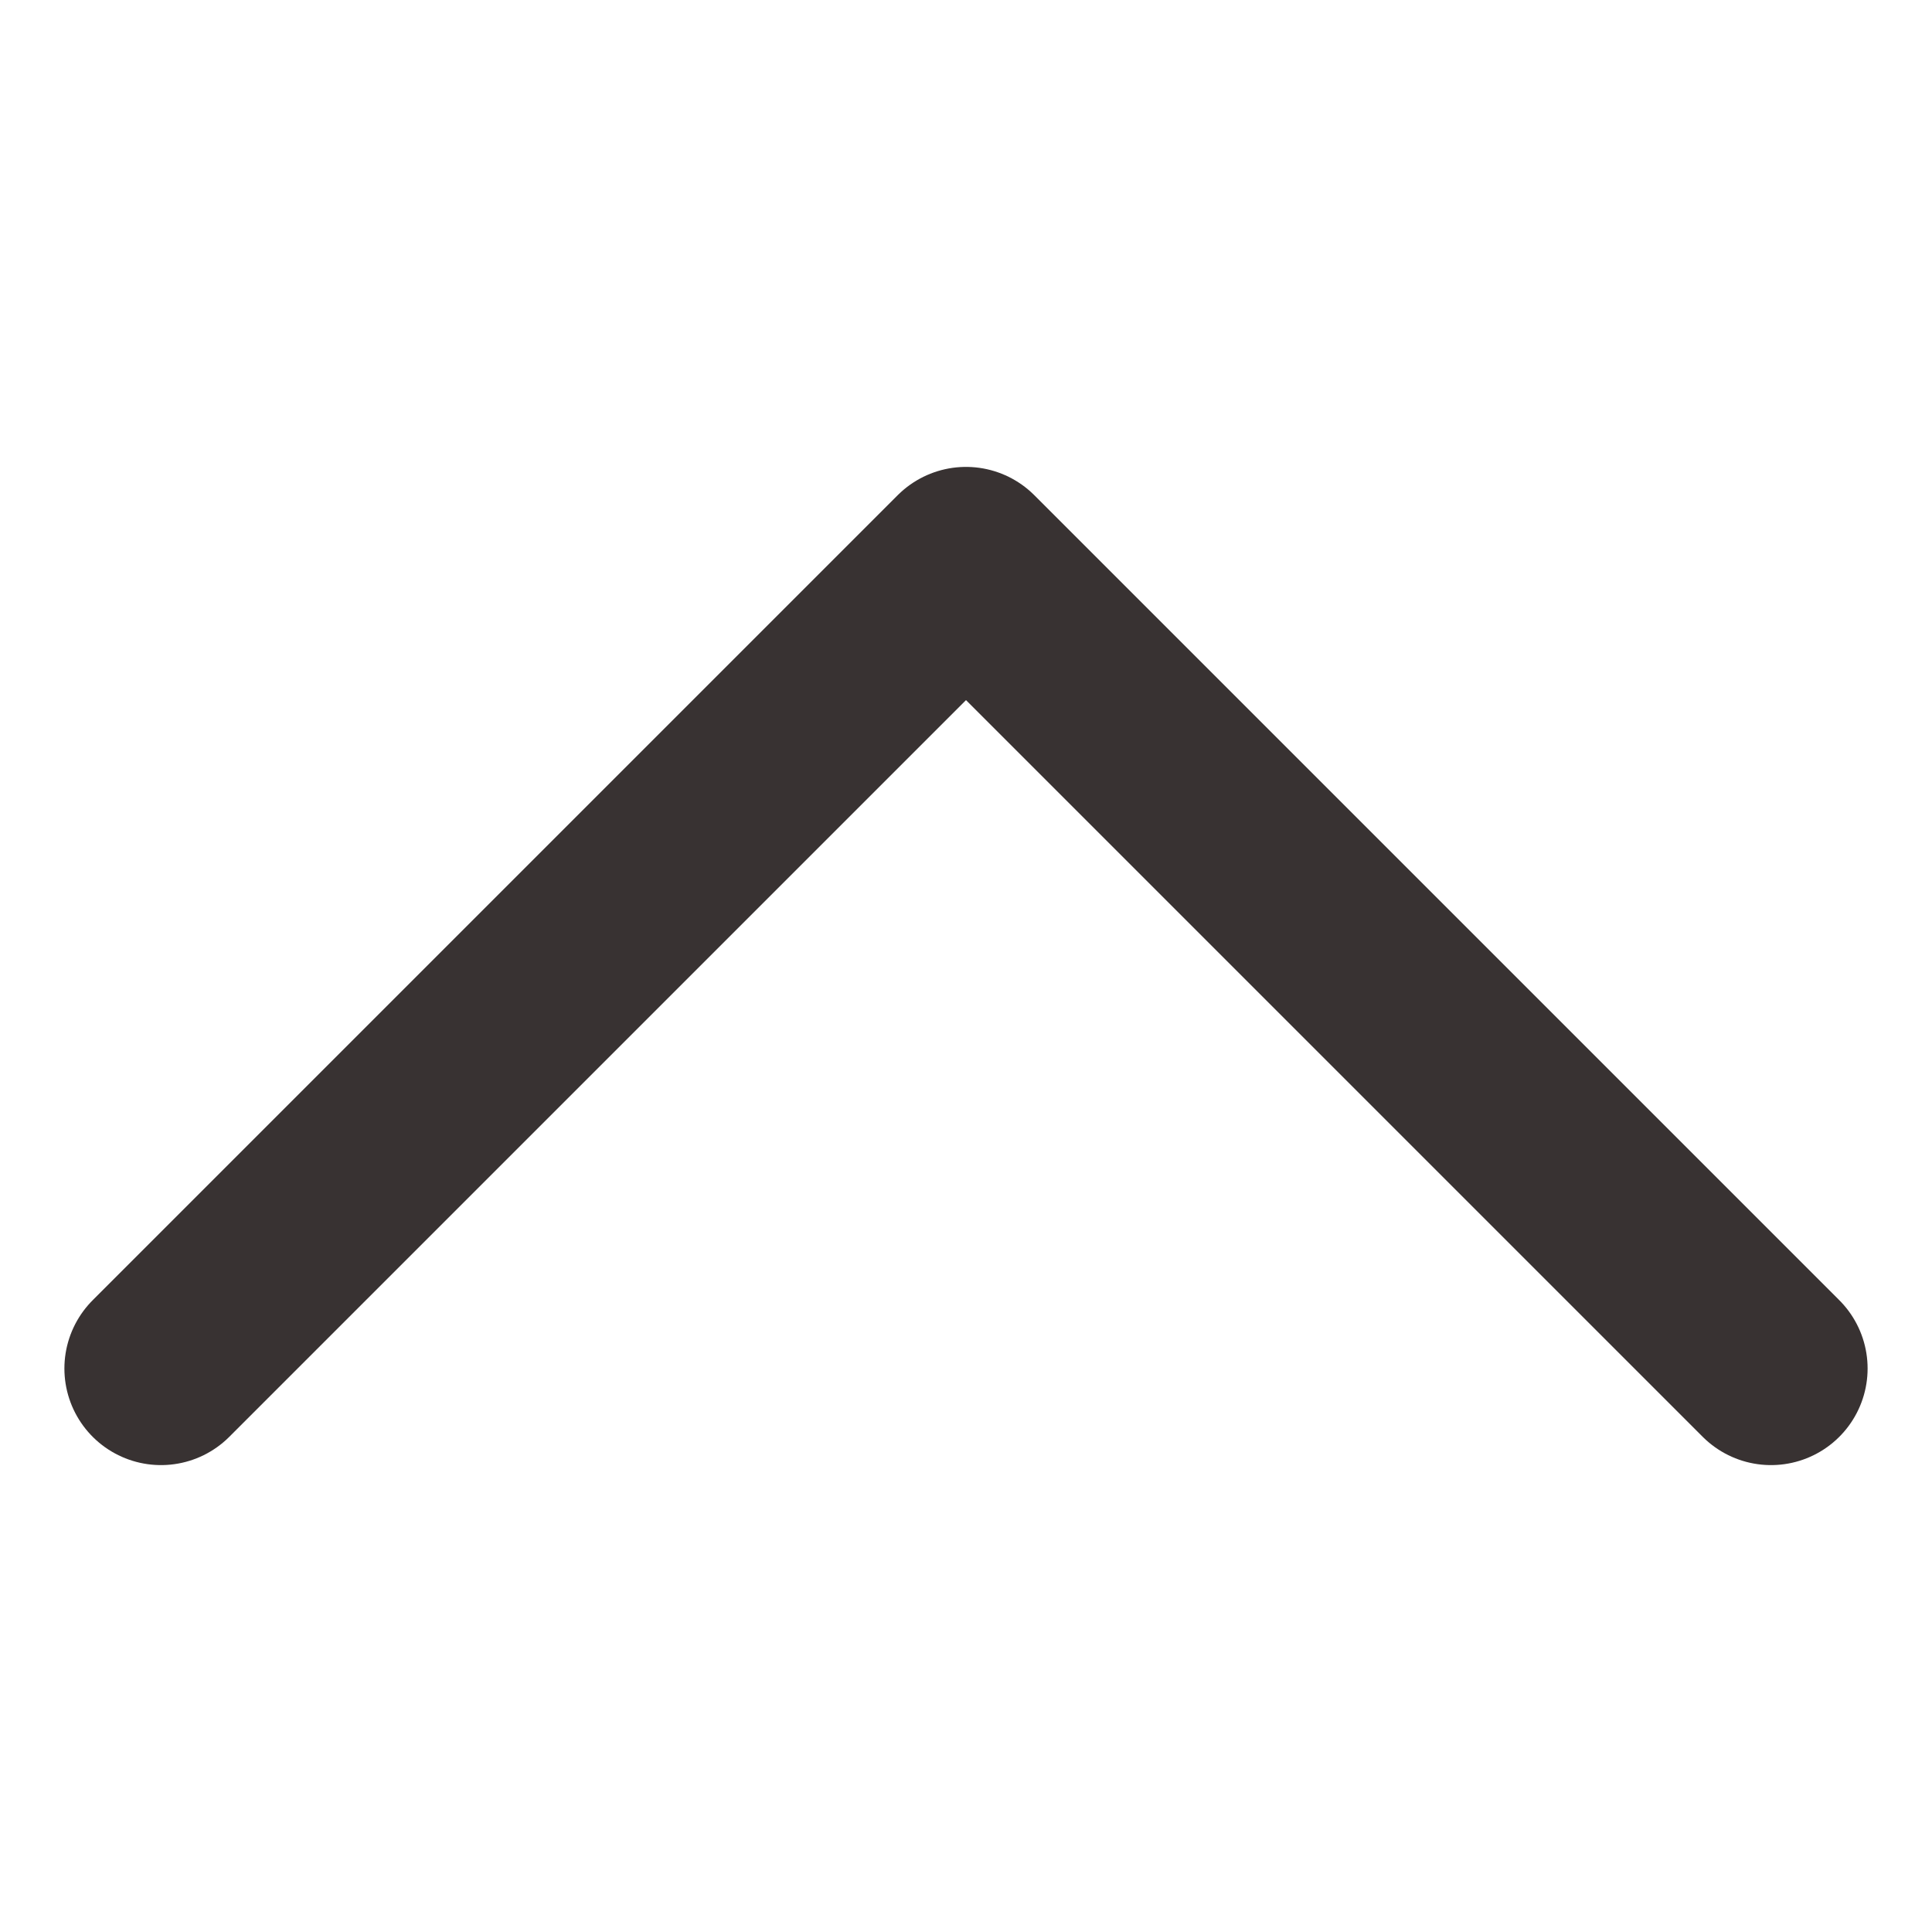
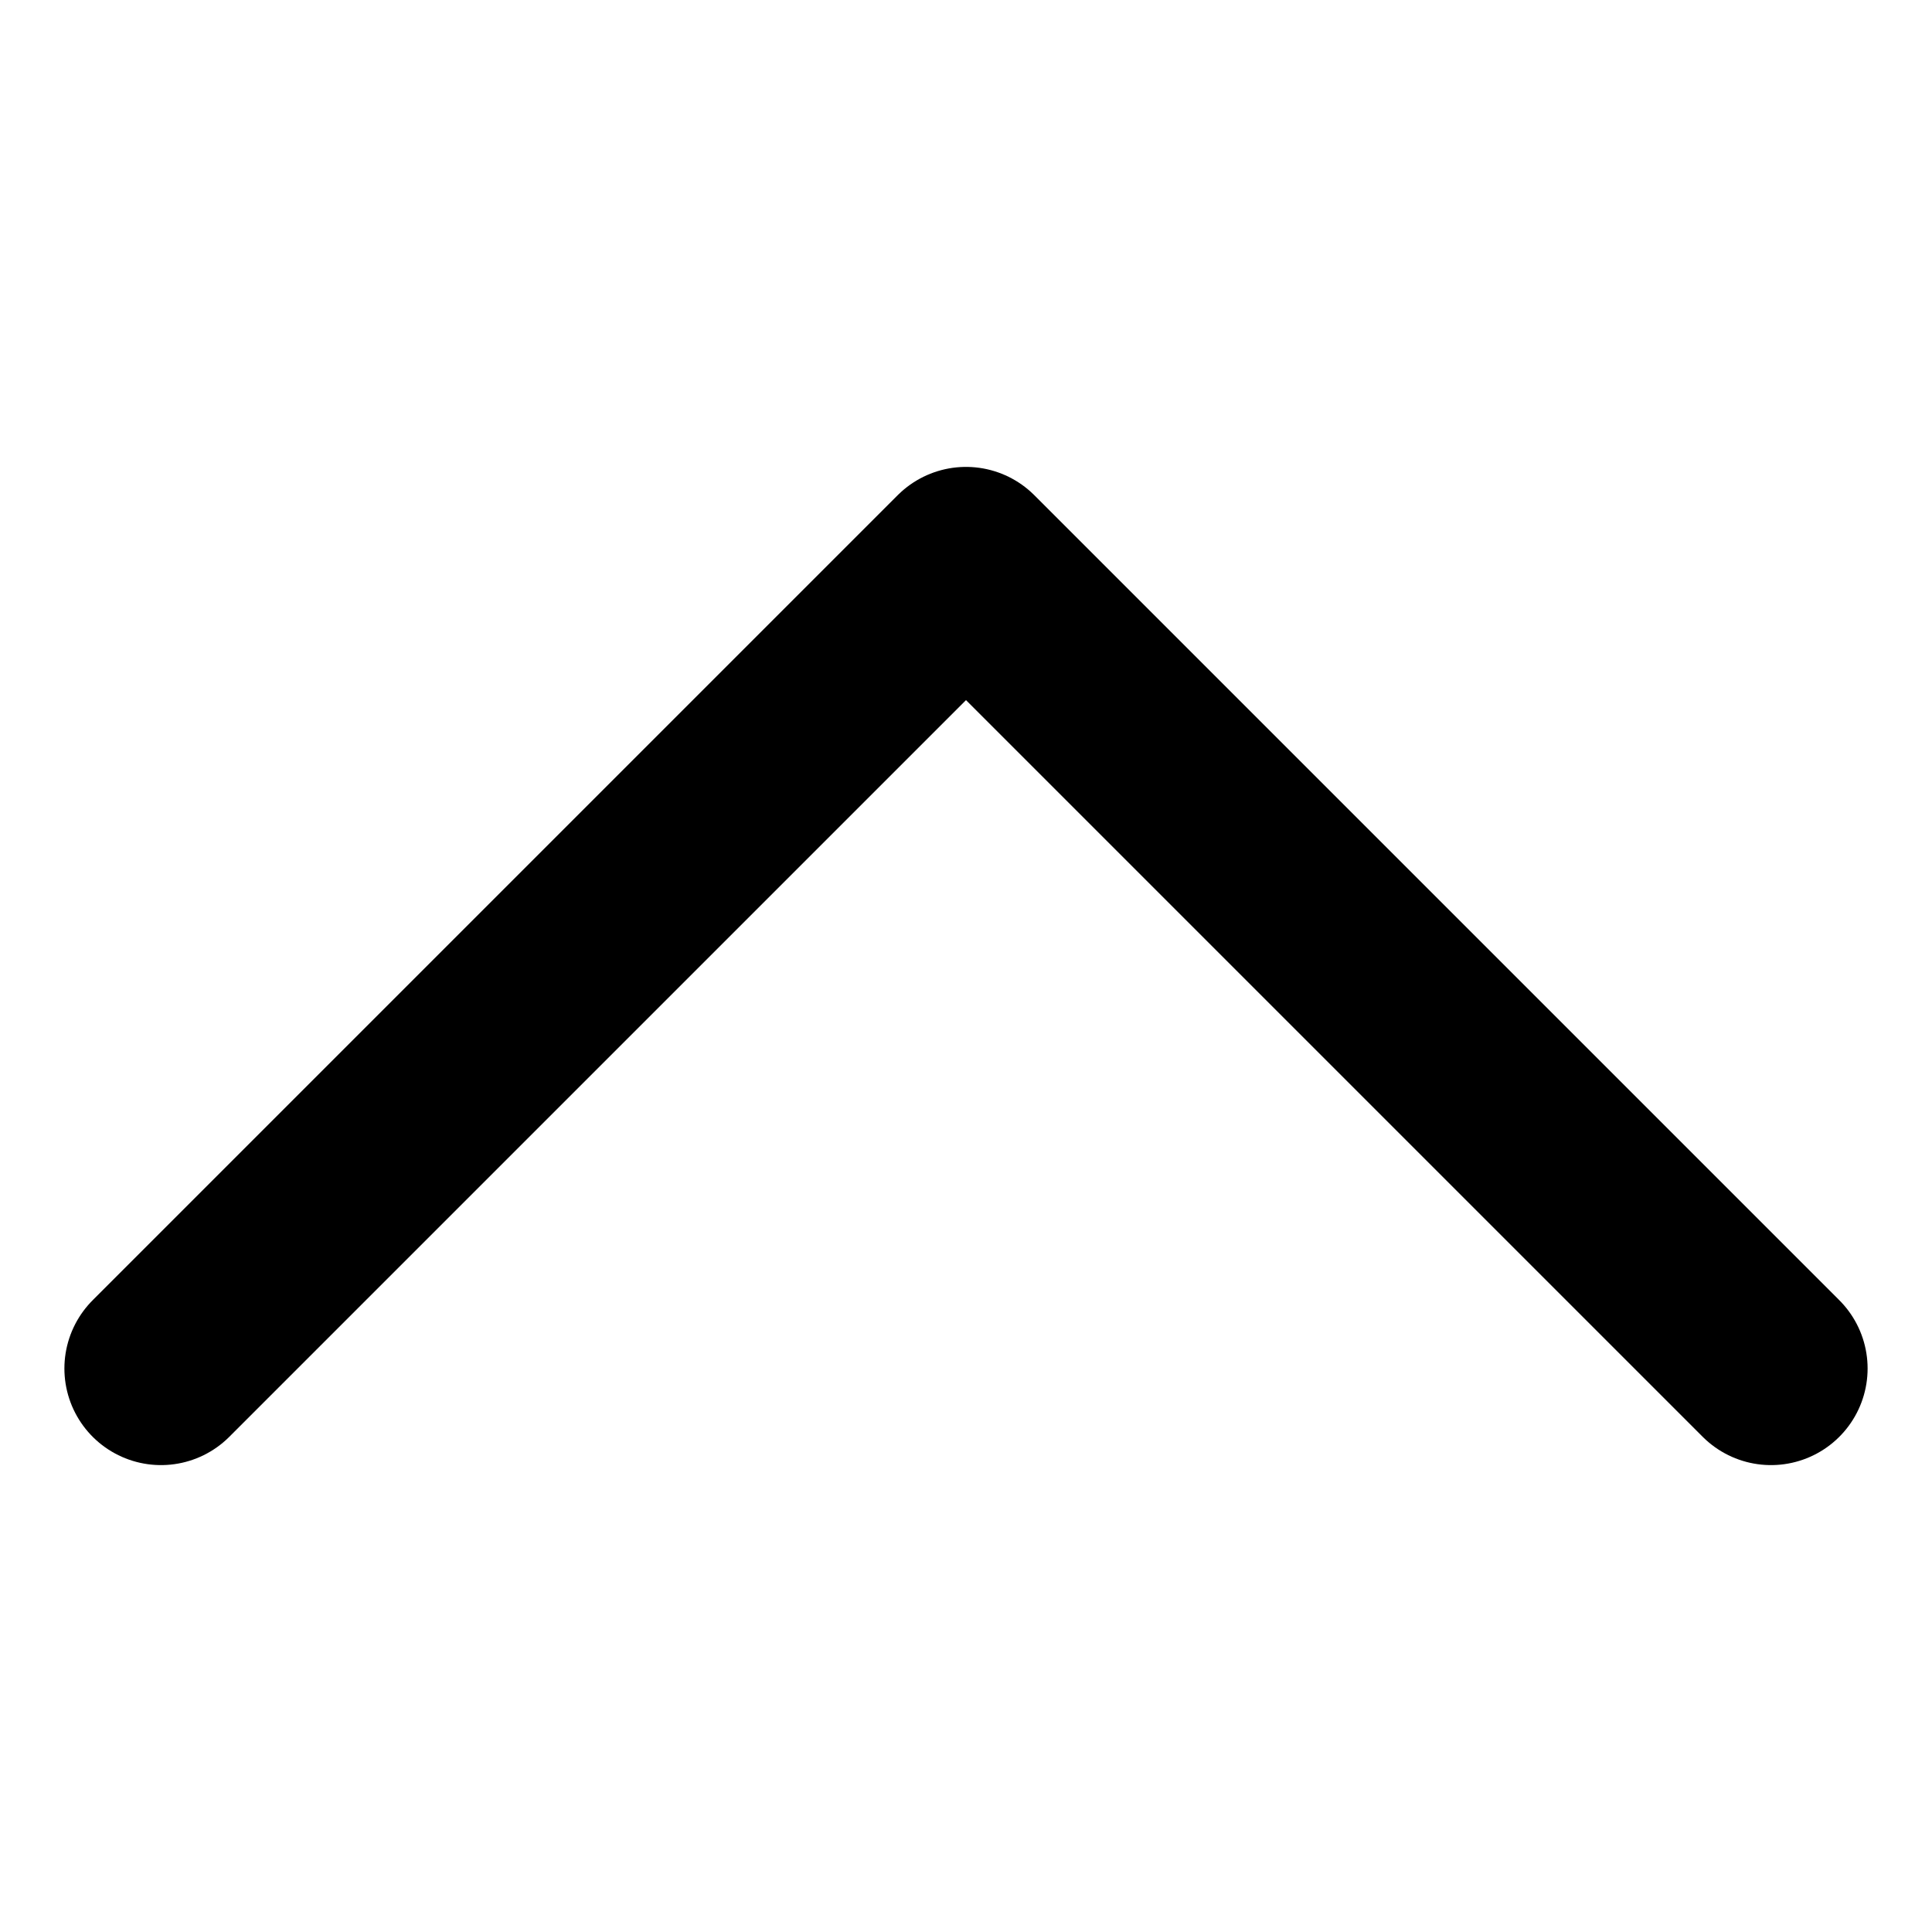
<svg xmlns="http://www.w3.org/2000/svg" width="24" height="24" viewBox="0 0 24 24" fill="none">
-   <path d="M22 17L12 7L2 17" stroke-width="2.4" stroke-linecap="round" stroke-linejoin="round" stroke="#383232" />
+   <path d="M22 17L12 7L2 17" stroke-width="2.4" stroke-linecap="round" stroke-linejoin="round" stroke="currentColor" />
</svg>
